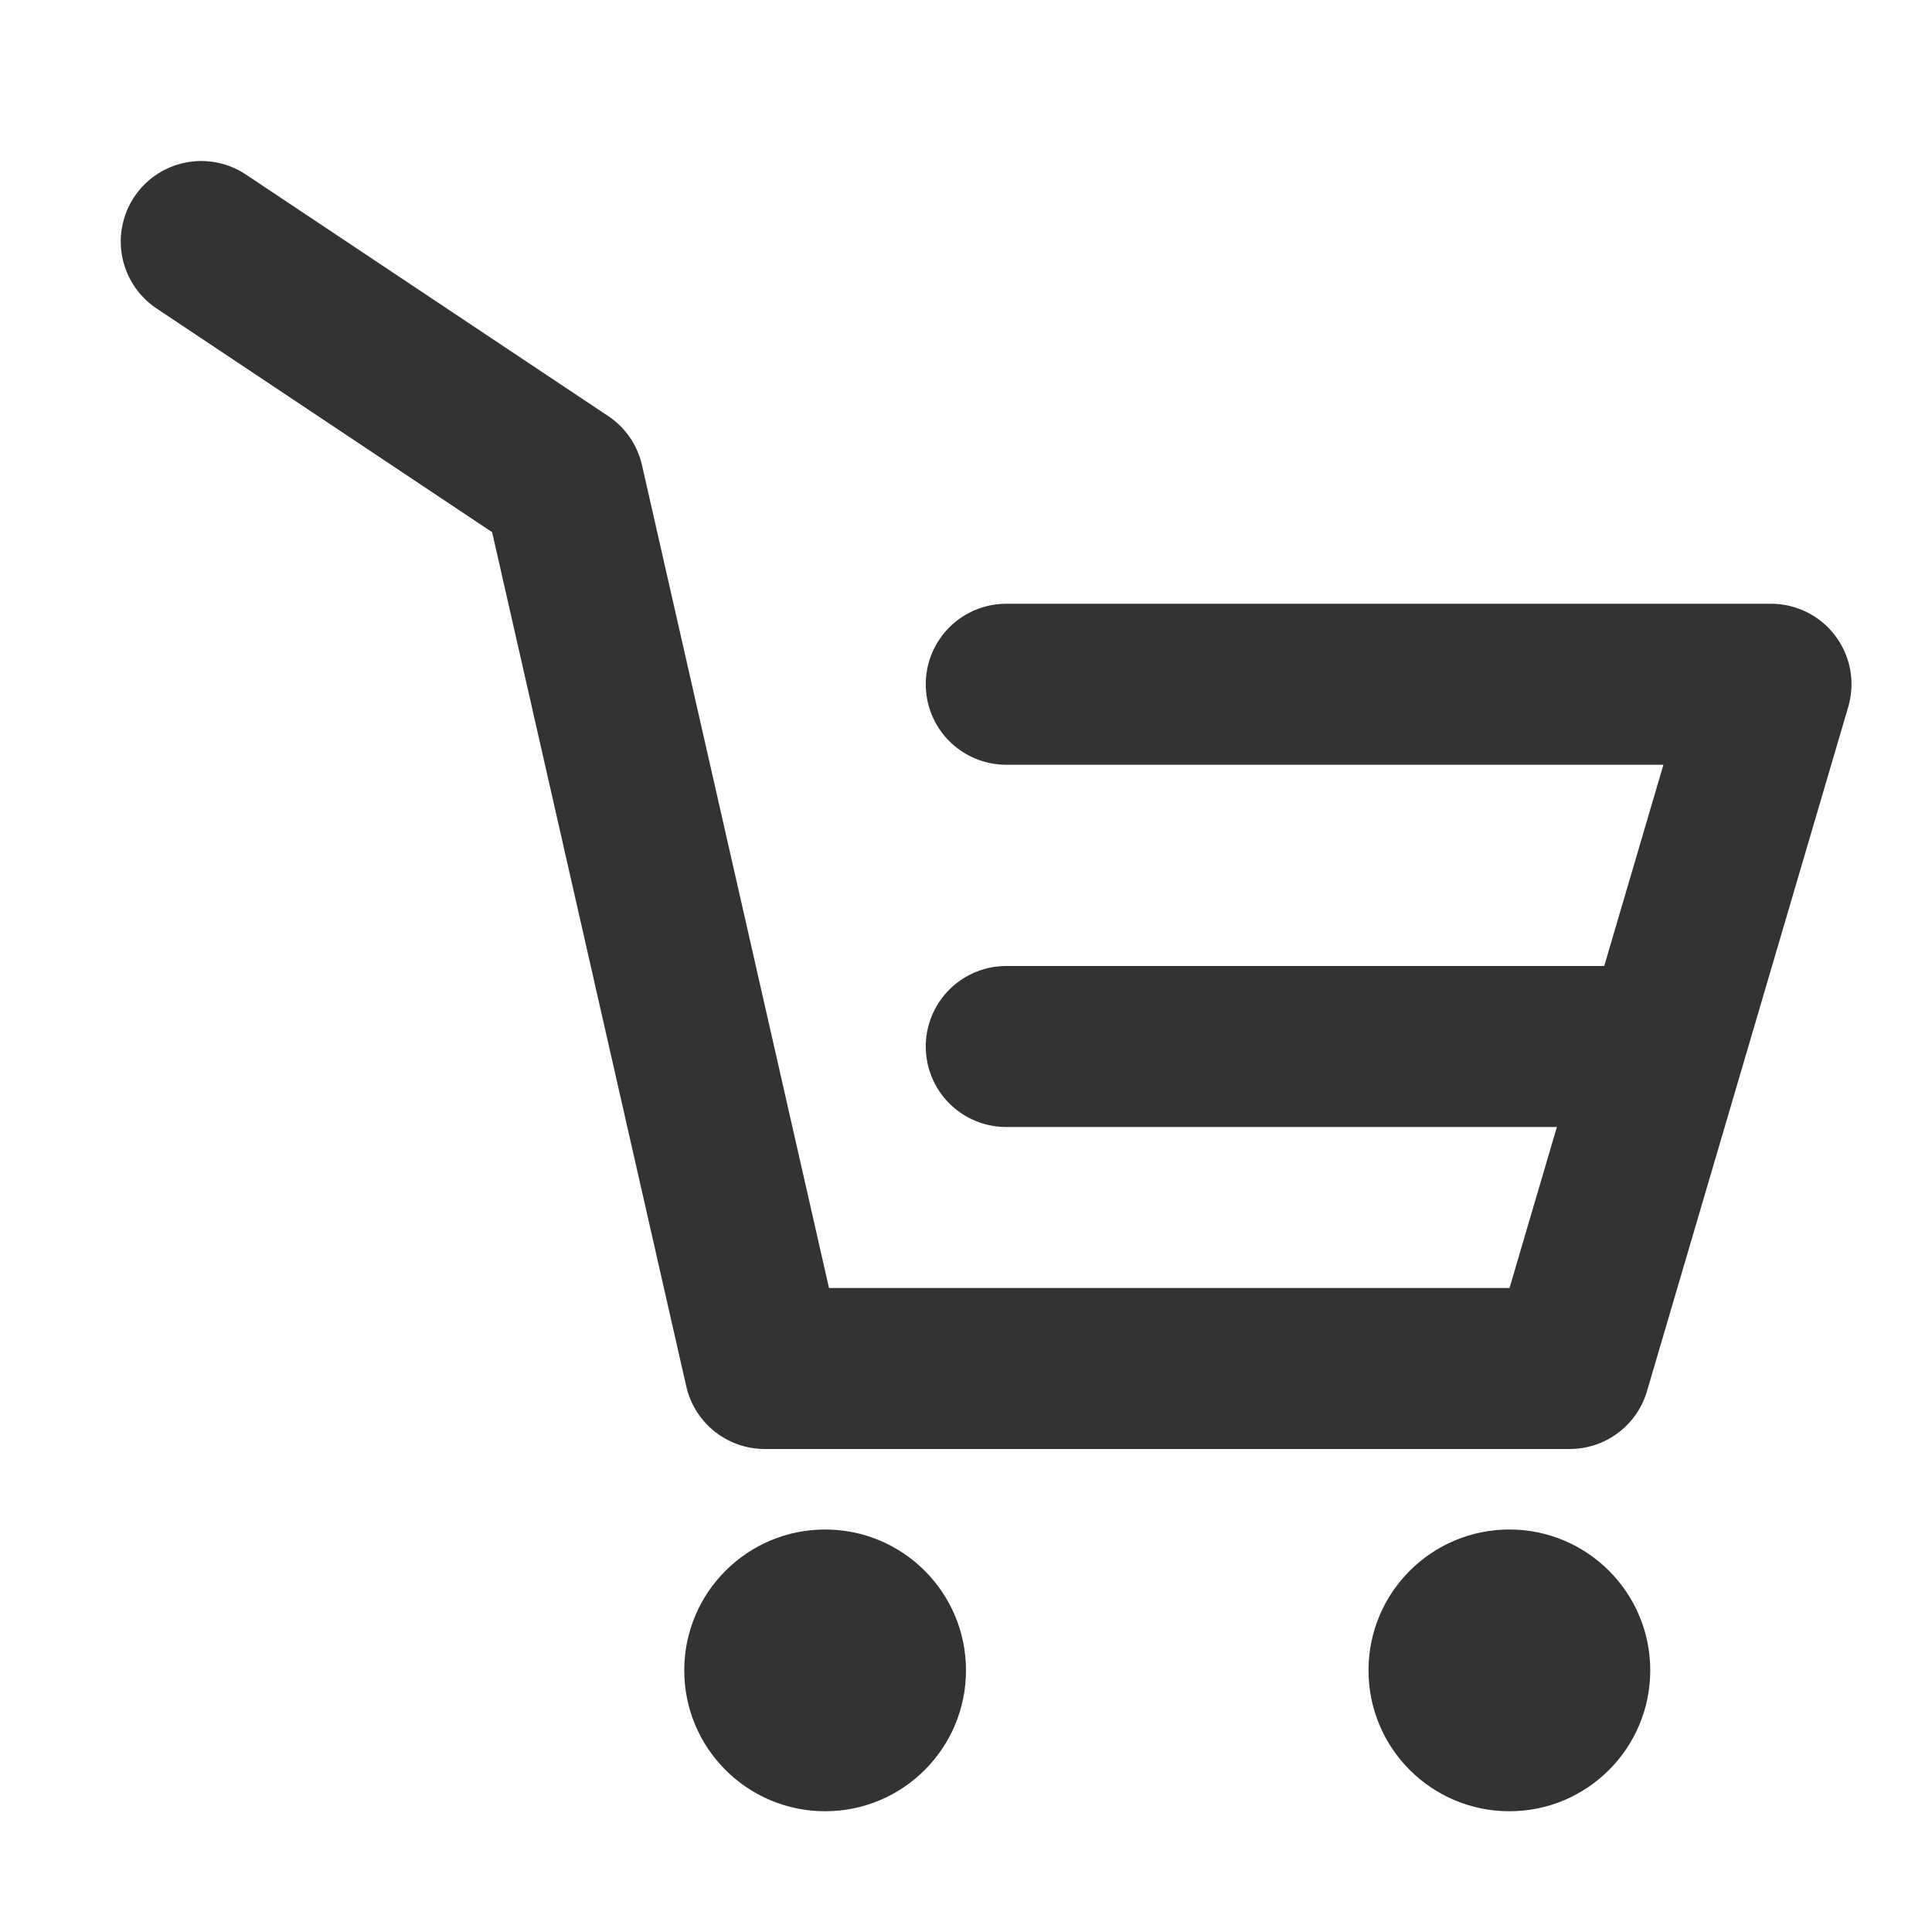
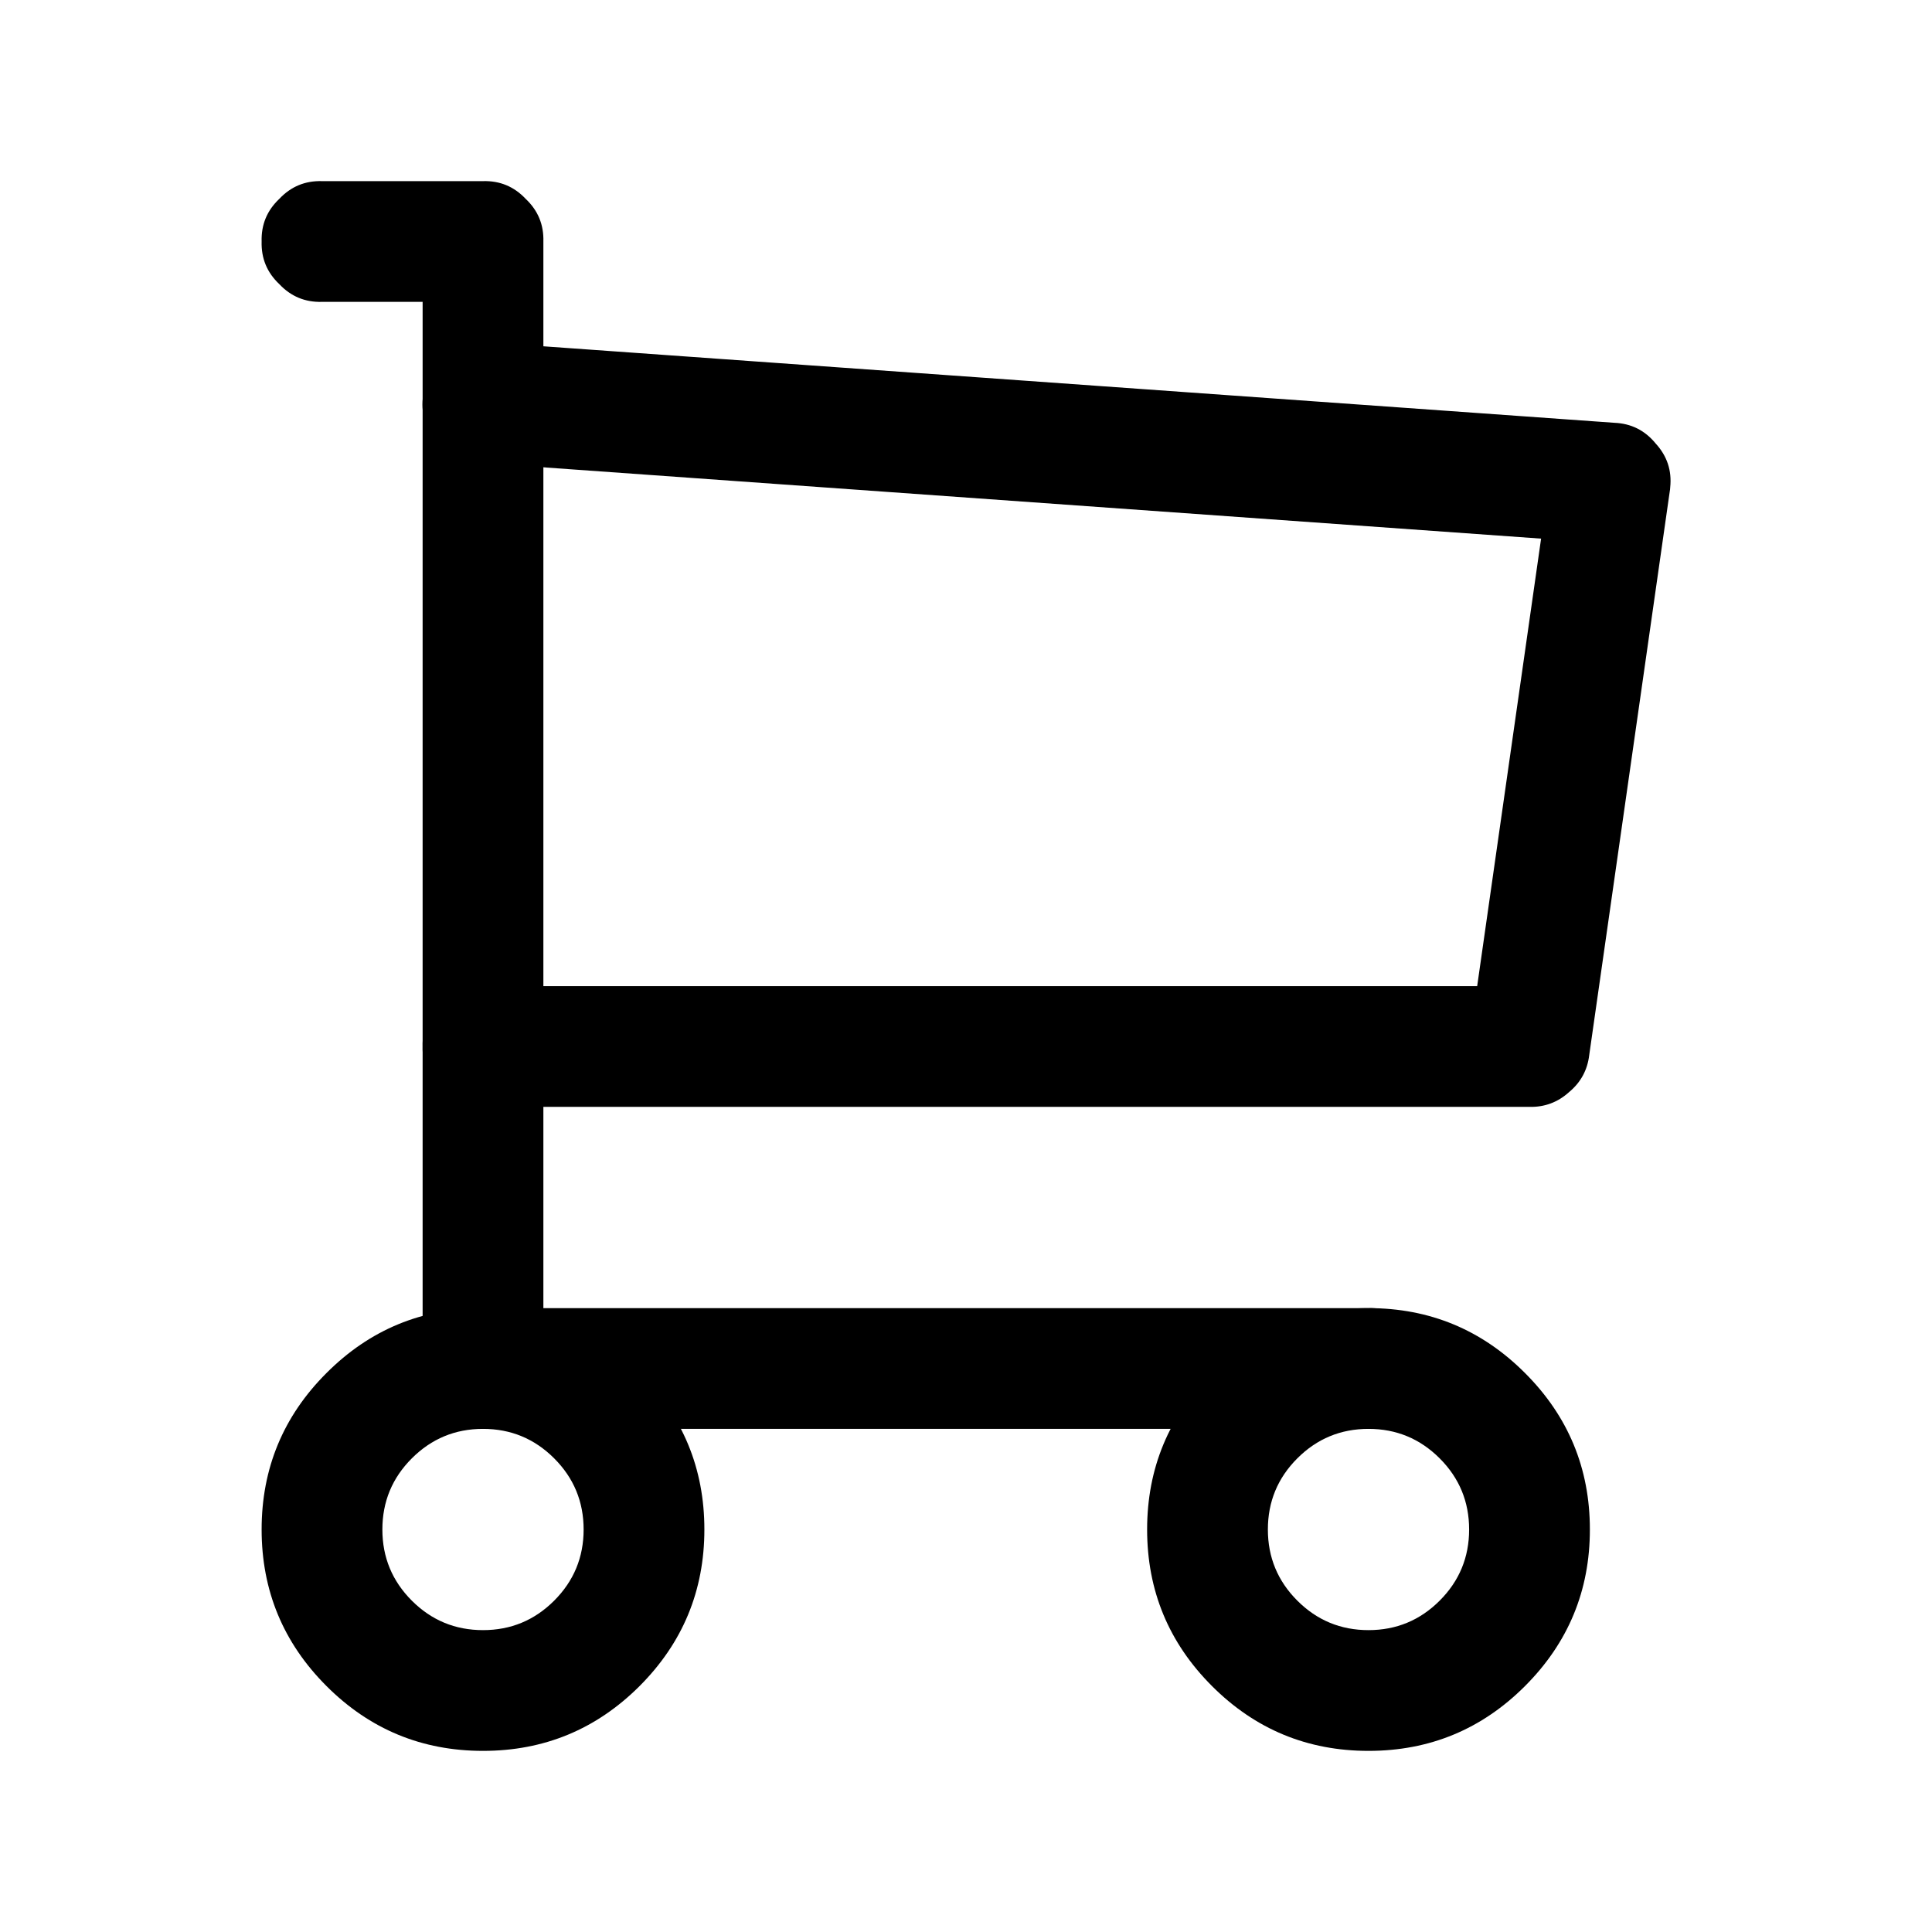
- <svg xmlns="http://www.w3.org/2000/svg" width="15" height="15" viewBox="0 0 48 48" fill="none">
-   <circle cx="20.5" cy="41.5" r="3.5" fill="#333" />
-   <circle cx="37.5" cy="41.5" r="3.5" fill="#333" />
-   <path d="M5 6L14 12L19 34H39L44 17H25" stroke="#333" stroke-width="4" stroke-linecap="round" stroke-linejoin="round" />
-   <path d="M25 26L32.273 26L41 26" stroke="#333" stroke-width="4" stroke-linecap="round" stroke-linejoin="round" />
+ <svg xmlns="http://www.w3.org/2000/svg" width="24" height="24">
+   <path fill="#000" transform="matrix(1 0 0 1 4 17)" d="M0.056 3.945Q-0.75 3.139 -0.75 2Q-0.75 0.861 0.056 0.056Q0.861 -0.75 2 -0.75Q3.139 -0.75 3.945 0.056Q4.75 0.861 4.75 2Q4.75 3.139 3.945 3.945Q3.139 4.75 2 4.75Q0.861 4.75 0.056 3.945ZM10.25 2Q10.25 3.139 11.056 3.945Q11.861 4.75 13 4.75Q14.139 4.75 14.944 3.945Q15.75 3.139 15.75 2Q15.75 0.861 14.944 0.056Q14.139 -0.75 13 -0.75Q11.861 -0.75 11.056 0.056Q10.25 0.861 10.25 2ZM1.116 2.884Q1.482 3.25 2 3.25Q2.518 3.25 2.884 2.884Q3.25 2.518 3.25 2Q3.25 1.482 2.884 1.116Q2.518 0.75 2 0.75Q1.482 0.75 1.116 1.116Q0.75 1.482 0.75 2Q0.75 2.518 1.116 2.884ZM13 3.25Q12.482 3.25 12.116 2.884Q11.75 2.518 11.75 2Q11.75 1.482 12.116 1.116Q12.482 0.75 13 0.75Q13.518 0.75 13.884 1.116Q14.25 1.482 14.25 2Q14.25 2.518 13.884 2.884Q13.518 3.25 13 3.25Z" fill-rule="evenodd" />
+   <path fill="#000" transform="matrix(1 0 0 1 4 3)" d="M2 14.75L13 14.75Q13.314 14.759 13.53 14.53Q13.759 14.314 13.75 14Q13.759 13.686 13.53 13.47Q13.314 13.241 13 13.25L2.75 13.25L2.75 0Q2.759 -0.314 2.53 -0.53Q2.314 -0.759 2 -0.75L0 -0.75Q-0.314 -0.759 -0.53 -0.53Q-0.759 -0.314 -0.75 0Q-0.759 0.314 -0.53 0.53Q-0.314 0.759 0 0.75L1.25 0.75L1.25 14Q1.241 14.314 1.47 14.53Q1.686 14.759 2 14.75Z" fill-rule="evenodd" />
+   <path fill="#000" transform="matrix(1 0 0 1 6 5)" d="M14.053 0.252L0.053 -0.748Q-0.26 -0.779 -0.491 -0.567Q-0.735 -0.368 -0.748 -0.053Q-0.779 0.26 -0.567 0.491Q-0.368 0.735 -0.053 0.748L13.144 1.691L12.35 7.25L0 7.25Q-0.314 7.241 -0.53 7.47Q-0.759 7.686 -0.75 8Q-0.759 8.314 -0.53 8.53Q-0.314 8.759 0 8.75L13 8.75Q13.282 8.756 13.491 8.567Q13.709 8.386 13.742 8.106L14.742 1.106Q14.744 1.093 14.746 1.08Q14.747 1.067 14.748 1.053Q14.78 0.741 14.567 0.509Q14.368 0.265 14.053 0.252Z" fill-rule="evenodd" />
</svg>
